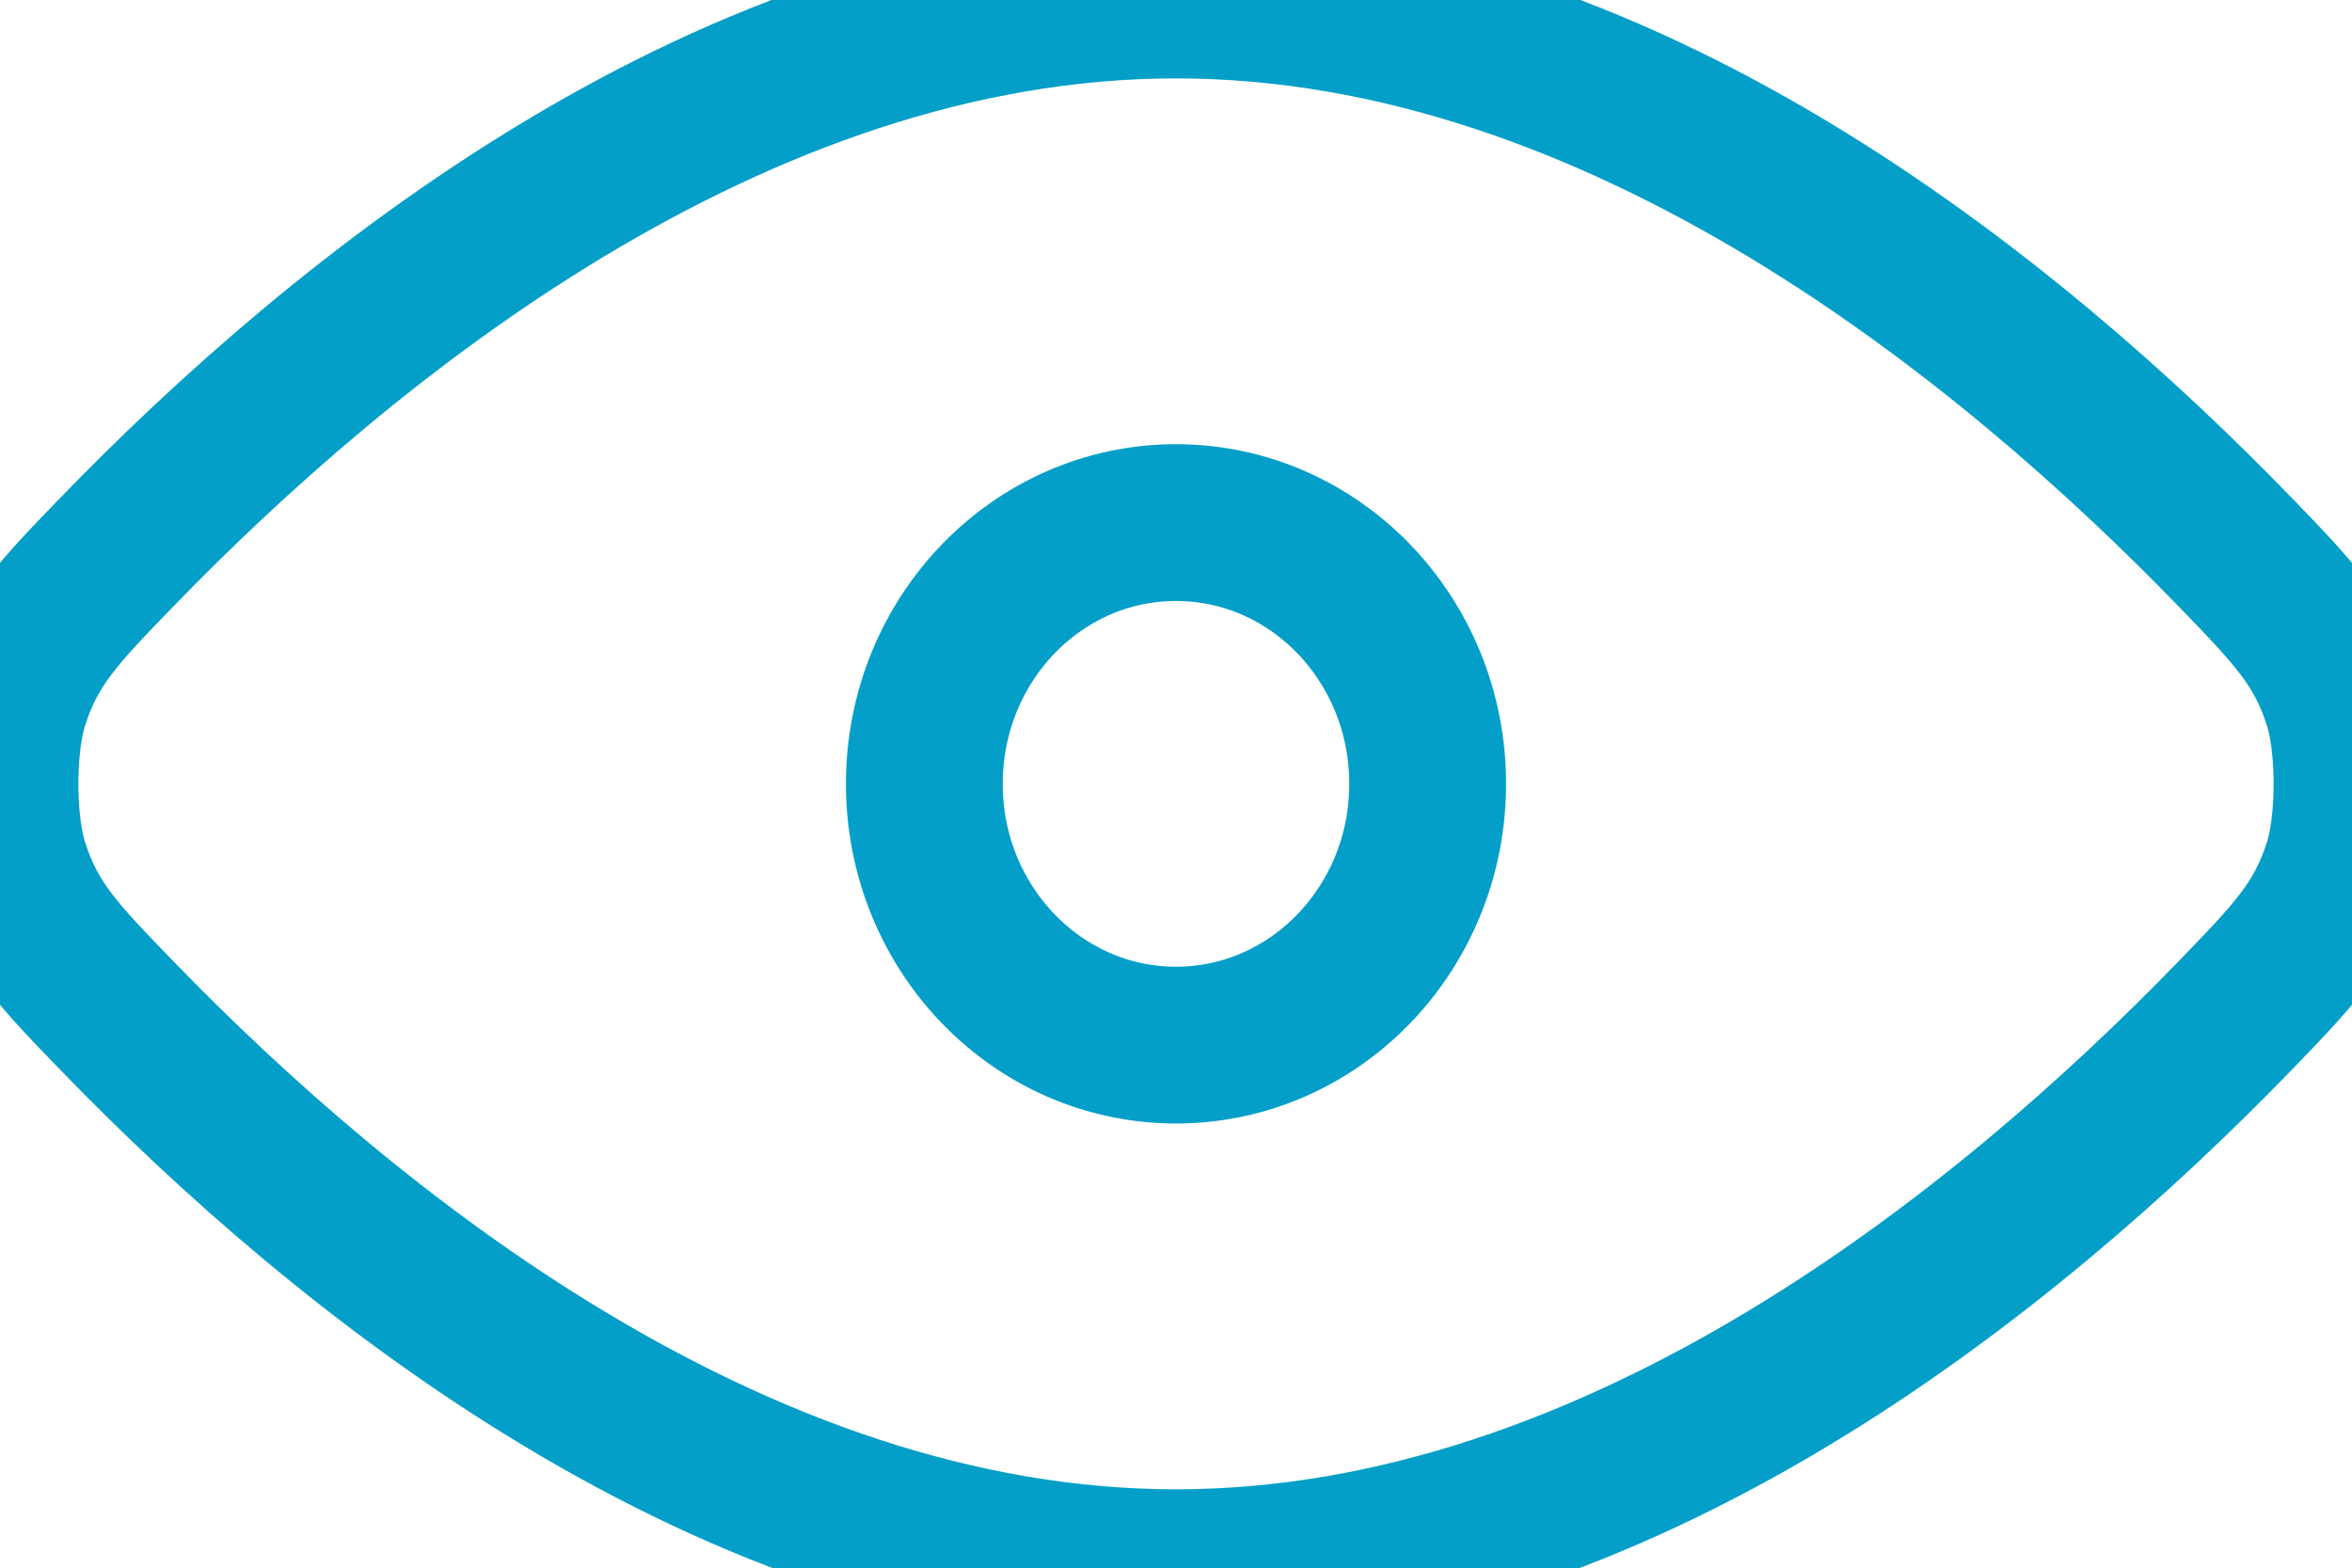
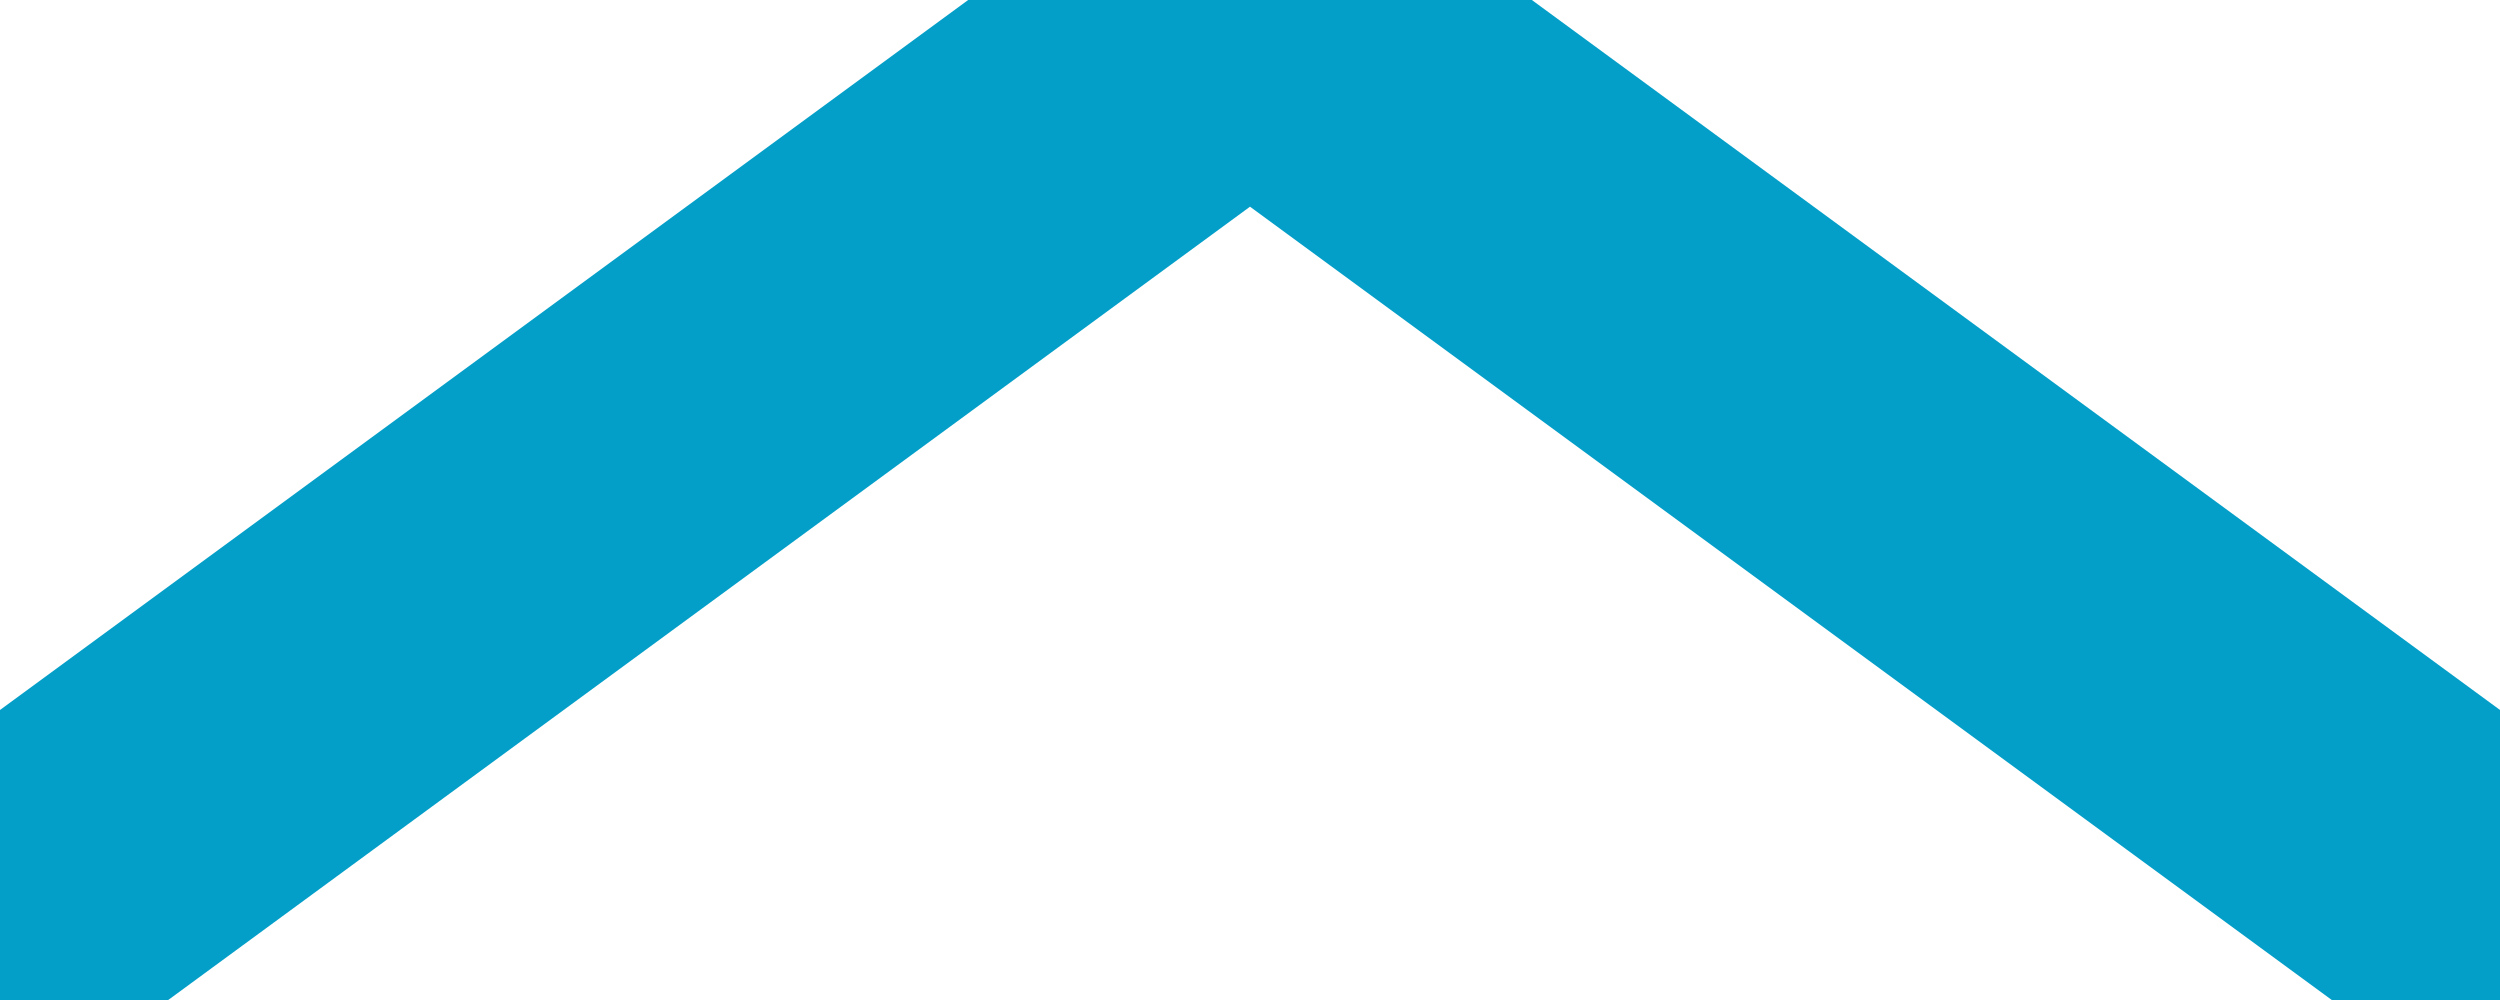
- <svg xmlns="http://www.w3.org/2000/svg" width="30" height="20" viewBox="0 0 30 20" fill="none">
-   <path d="M1.499 12.965C4.354 15.913 9.334 20 15 20C20.666 20 25.645 15.913 28.501 12.965C29.254 12.187 29.632 11.797 29.872 11.034C30.043 10.489 30.043 9.511 29.872 8.967C29.632 8.203 29.254 7.813 28.501 7.035C25.645 4.087 20.666 0 15 0C9.334 0 4.354 4.087 1.499 7.035C0.745 7.813 0.368 8.203 0.128 8.967C-0.043 9.511 -0.043 10.489 0.128 11.034C0.368 11.797 0.745 12.187 1.499 12.965Z" stroke="#039FC8" stroke-width="2" stroke-linecap="round" stroke-linejoin="round" />
-   <path d="M11.79 10C11.79 11.841 13.227 13.333 15 13.333C16.773 13.333 18.21 11.841 18.21 10C18.21 8.159 16.773 6.667 15 6.667C13.227 6.667 11.79 8.159 11.79 10Z" stroke="#039FC8" stroke-width="2" stroke-linecap="round" stroke-linejoin="round" />
+ <svg xmlns="http://www.w3.org/2000/svg" width="15" height="6" viewBox="0 0 15 6" fill="none">
+   <path d="M15 5.5L7.5 0L0 5.5" stroke="#039FC8" stroke-width="2" stroke-linecap="round" stroke-linejoin="round" />
</svg>
